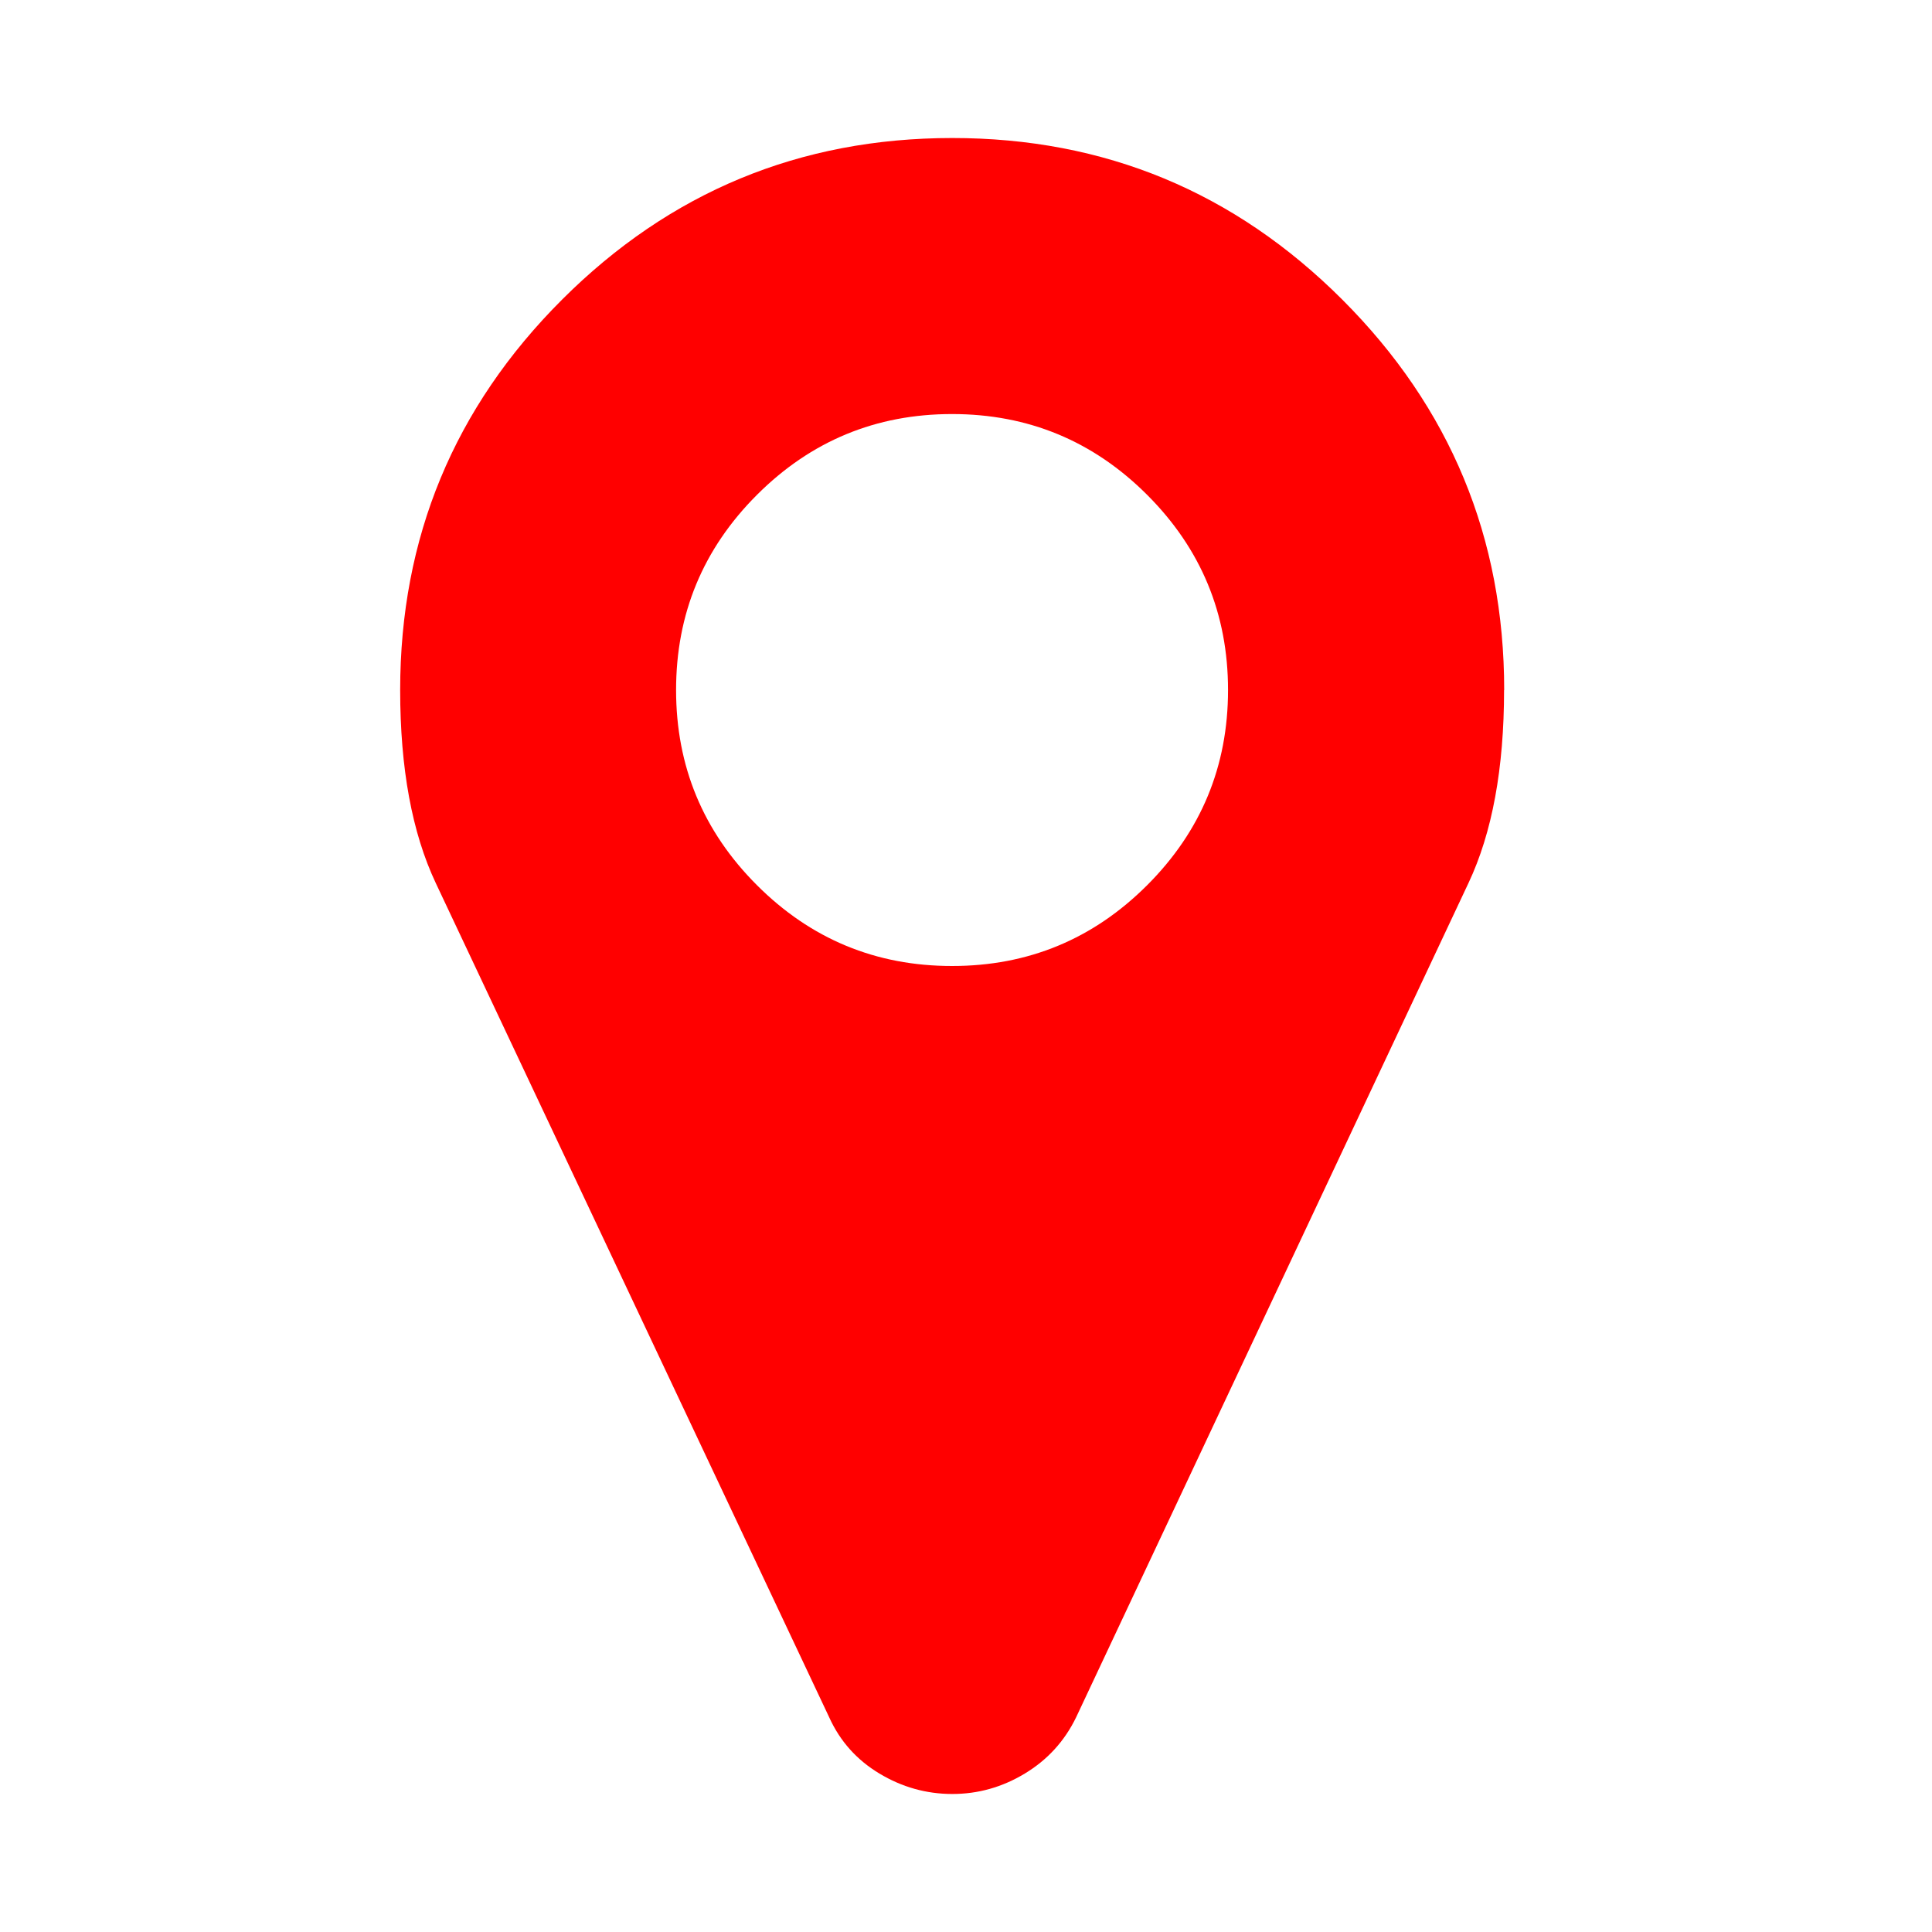
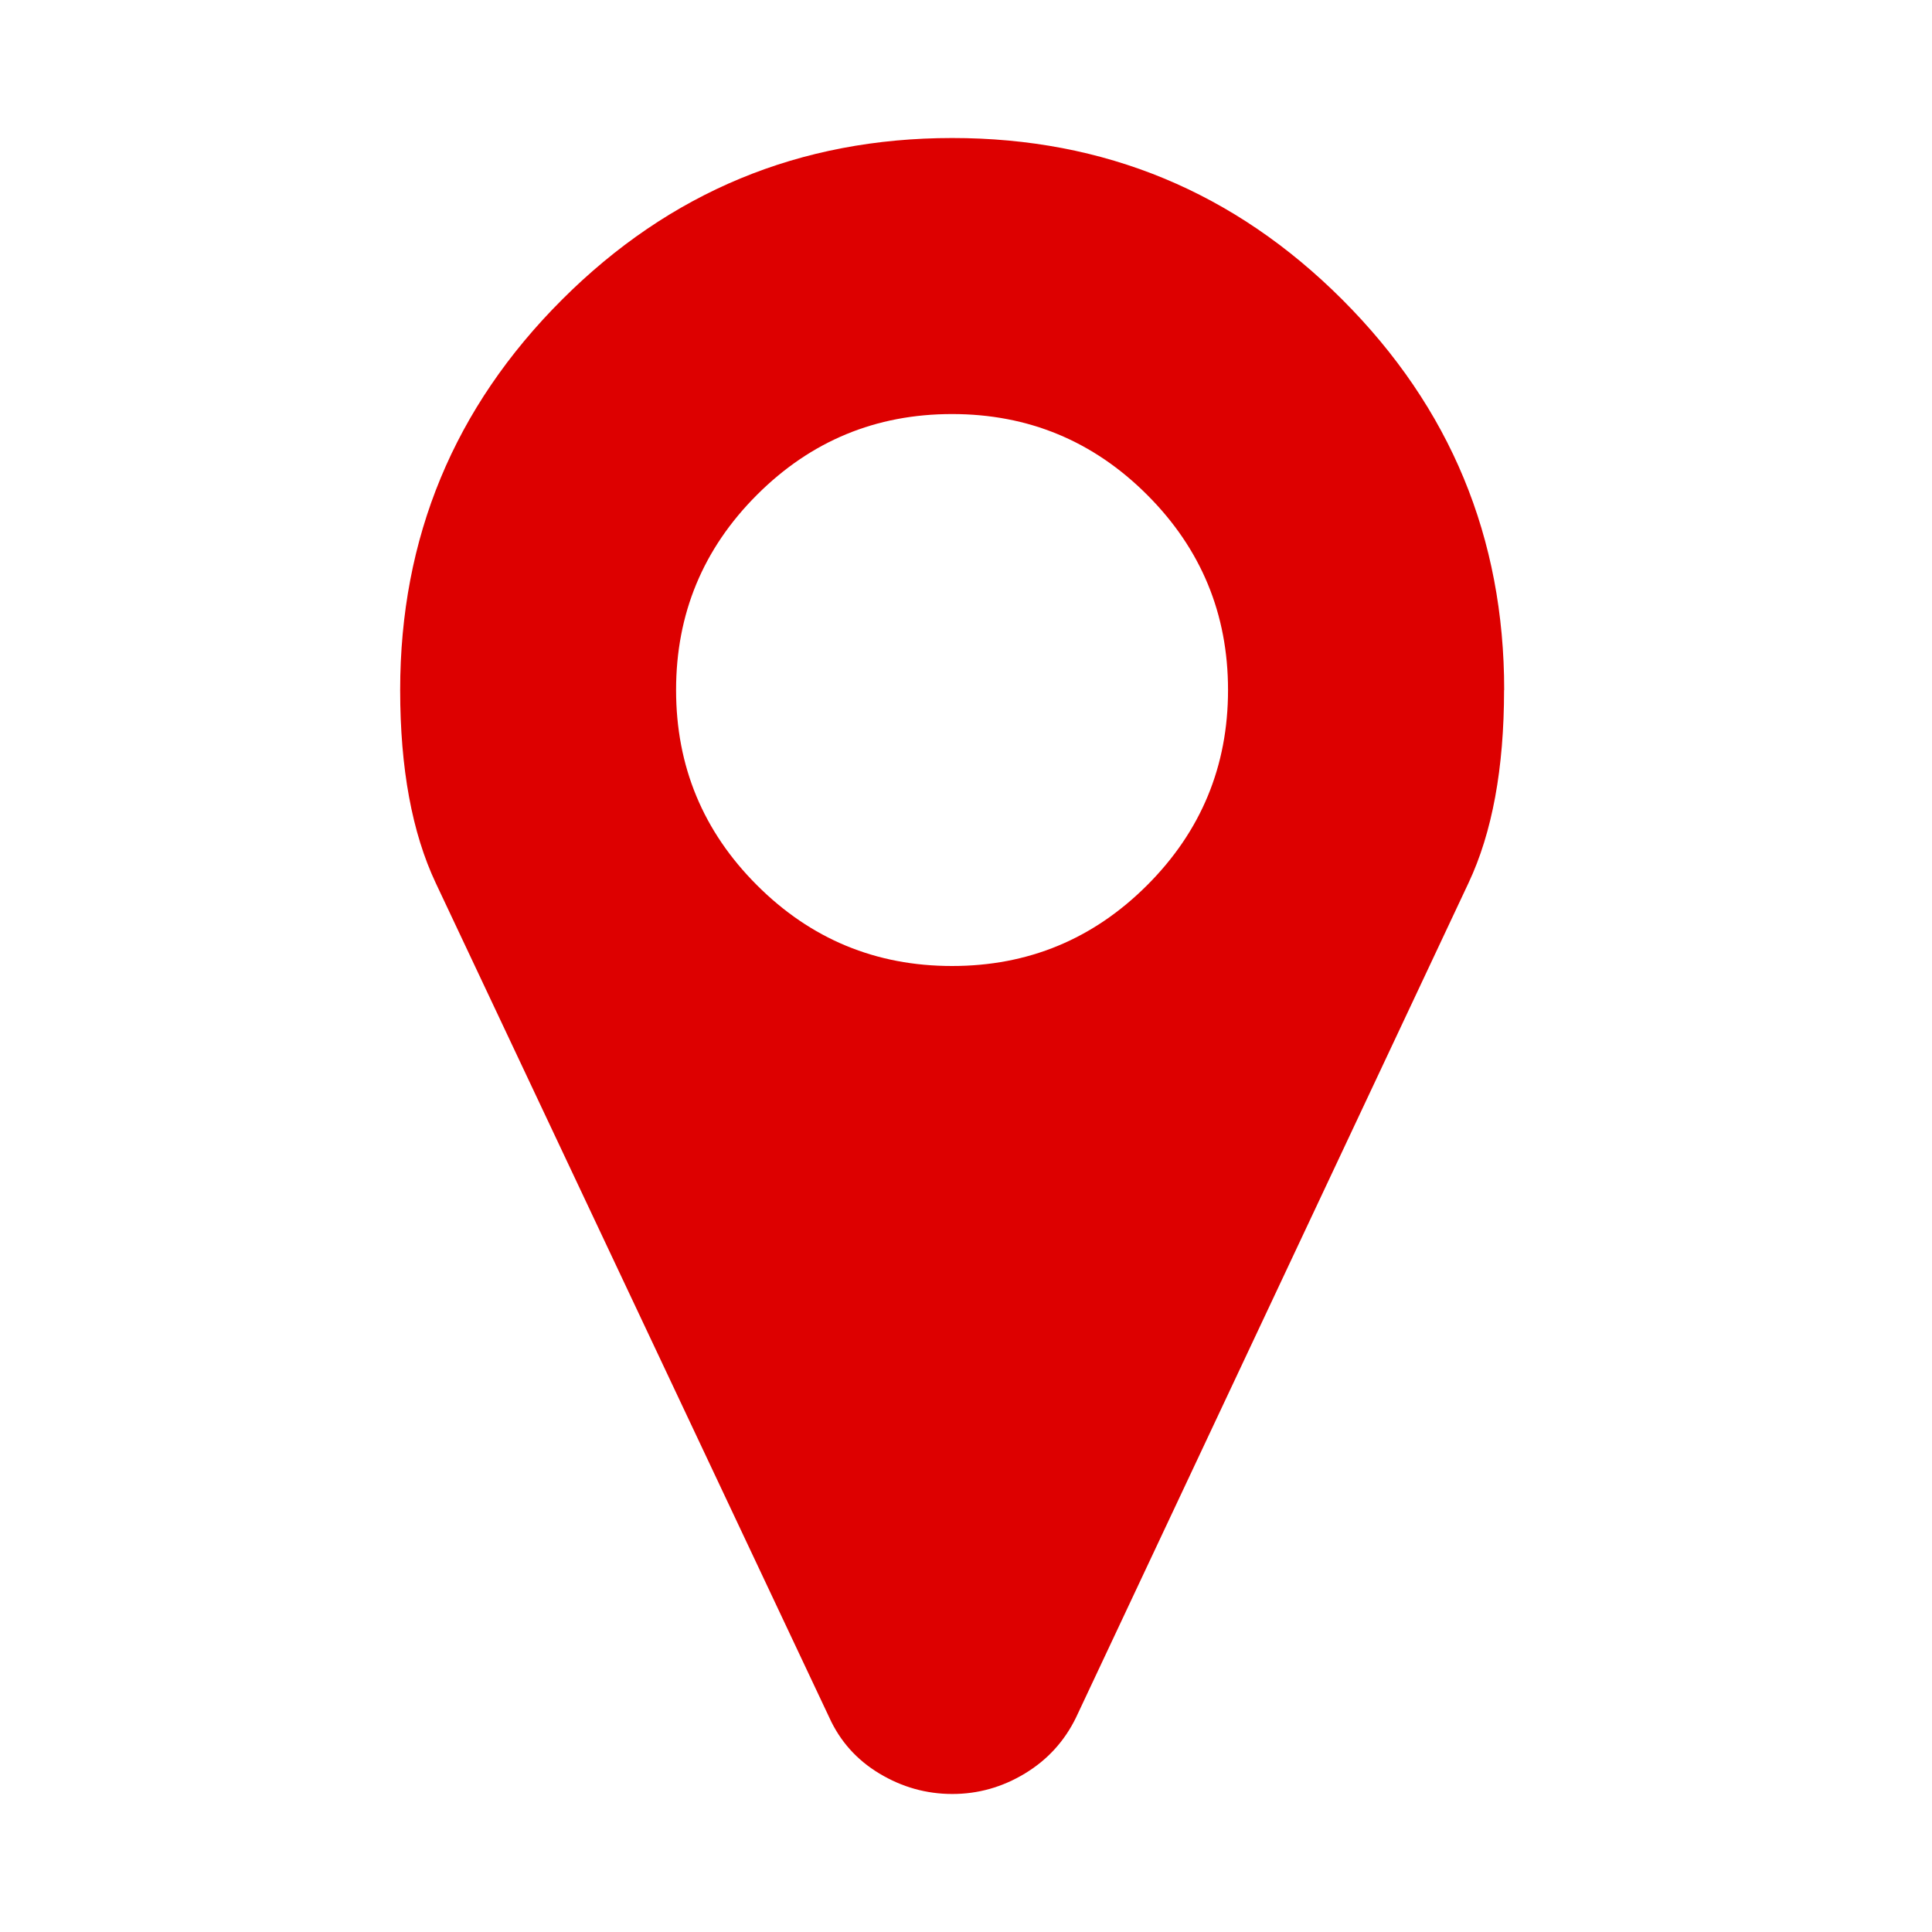
<svg xmlns="http://www.w3.org/2000/svg" t="1656231799029" class="icon" viewBox="0 0 1024 1024" version="1.1" p-id="1310" width="200" height="200">
  <defs>
    <style type="text/css">@font-face { font-family: feedback-iconfont; src: url("//at.alicdn.com/t/font_1031158_u69w8yhxdu.woff2?t=1630033759944") format("woff2"), url("//at.alicdn.com/t/font_1031158_u69w8yhxdu.woff?t=1630033759944") format("woff"), url("//at.alicdn.com/t/font_1031158_u69w8yhxdu.ttf?t=1630033759944") format("truetype"); }
</style>
  </defs>
-   <path d="M650.881 365.728q0-60.576-42.848-103.424t-103.424-42.848-103.424 42.848-42.848 103.424 42.848 103.424 103.424 42.848 103.424-42.848 42.848-103.424zM797.185 365.728q0 62.272-18.848 102.272l-208 442.272q-9.152 18.848-27.136 29.728t-38.56 10.848-38.56-10.848-26.56-29.728l-208.576-442.272q-18.848-40-18.848-102.272 0-121.152 85.728-206.848t206.848-85.728 206.848 85.728 85.728 206.848z" p-id="1311" fill="#ff0000" />
+   <path d="M650.881 365.728q0-60.576-42.848-103.424t-103.424-42.848-103.424 42.848-42.848 103.424 42.848 103.424 103.424 42.848 103.424-42.848 42.848-103.424zM797.185 365.728q0 62.272-18.848 102.272l-208 442.272q-9.152 18.848-27.136 29.728t-38.56 10.848-38.56-10.848-26.56-29.728l-208.576-442.272q-18.848-40-18.848-102.272 0-121.152 85.728-206.848t206.848-85.728 206.848 85.728 85.728 206.848z" p-id="1311" fill="#dd0000" />
</svg>
